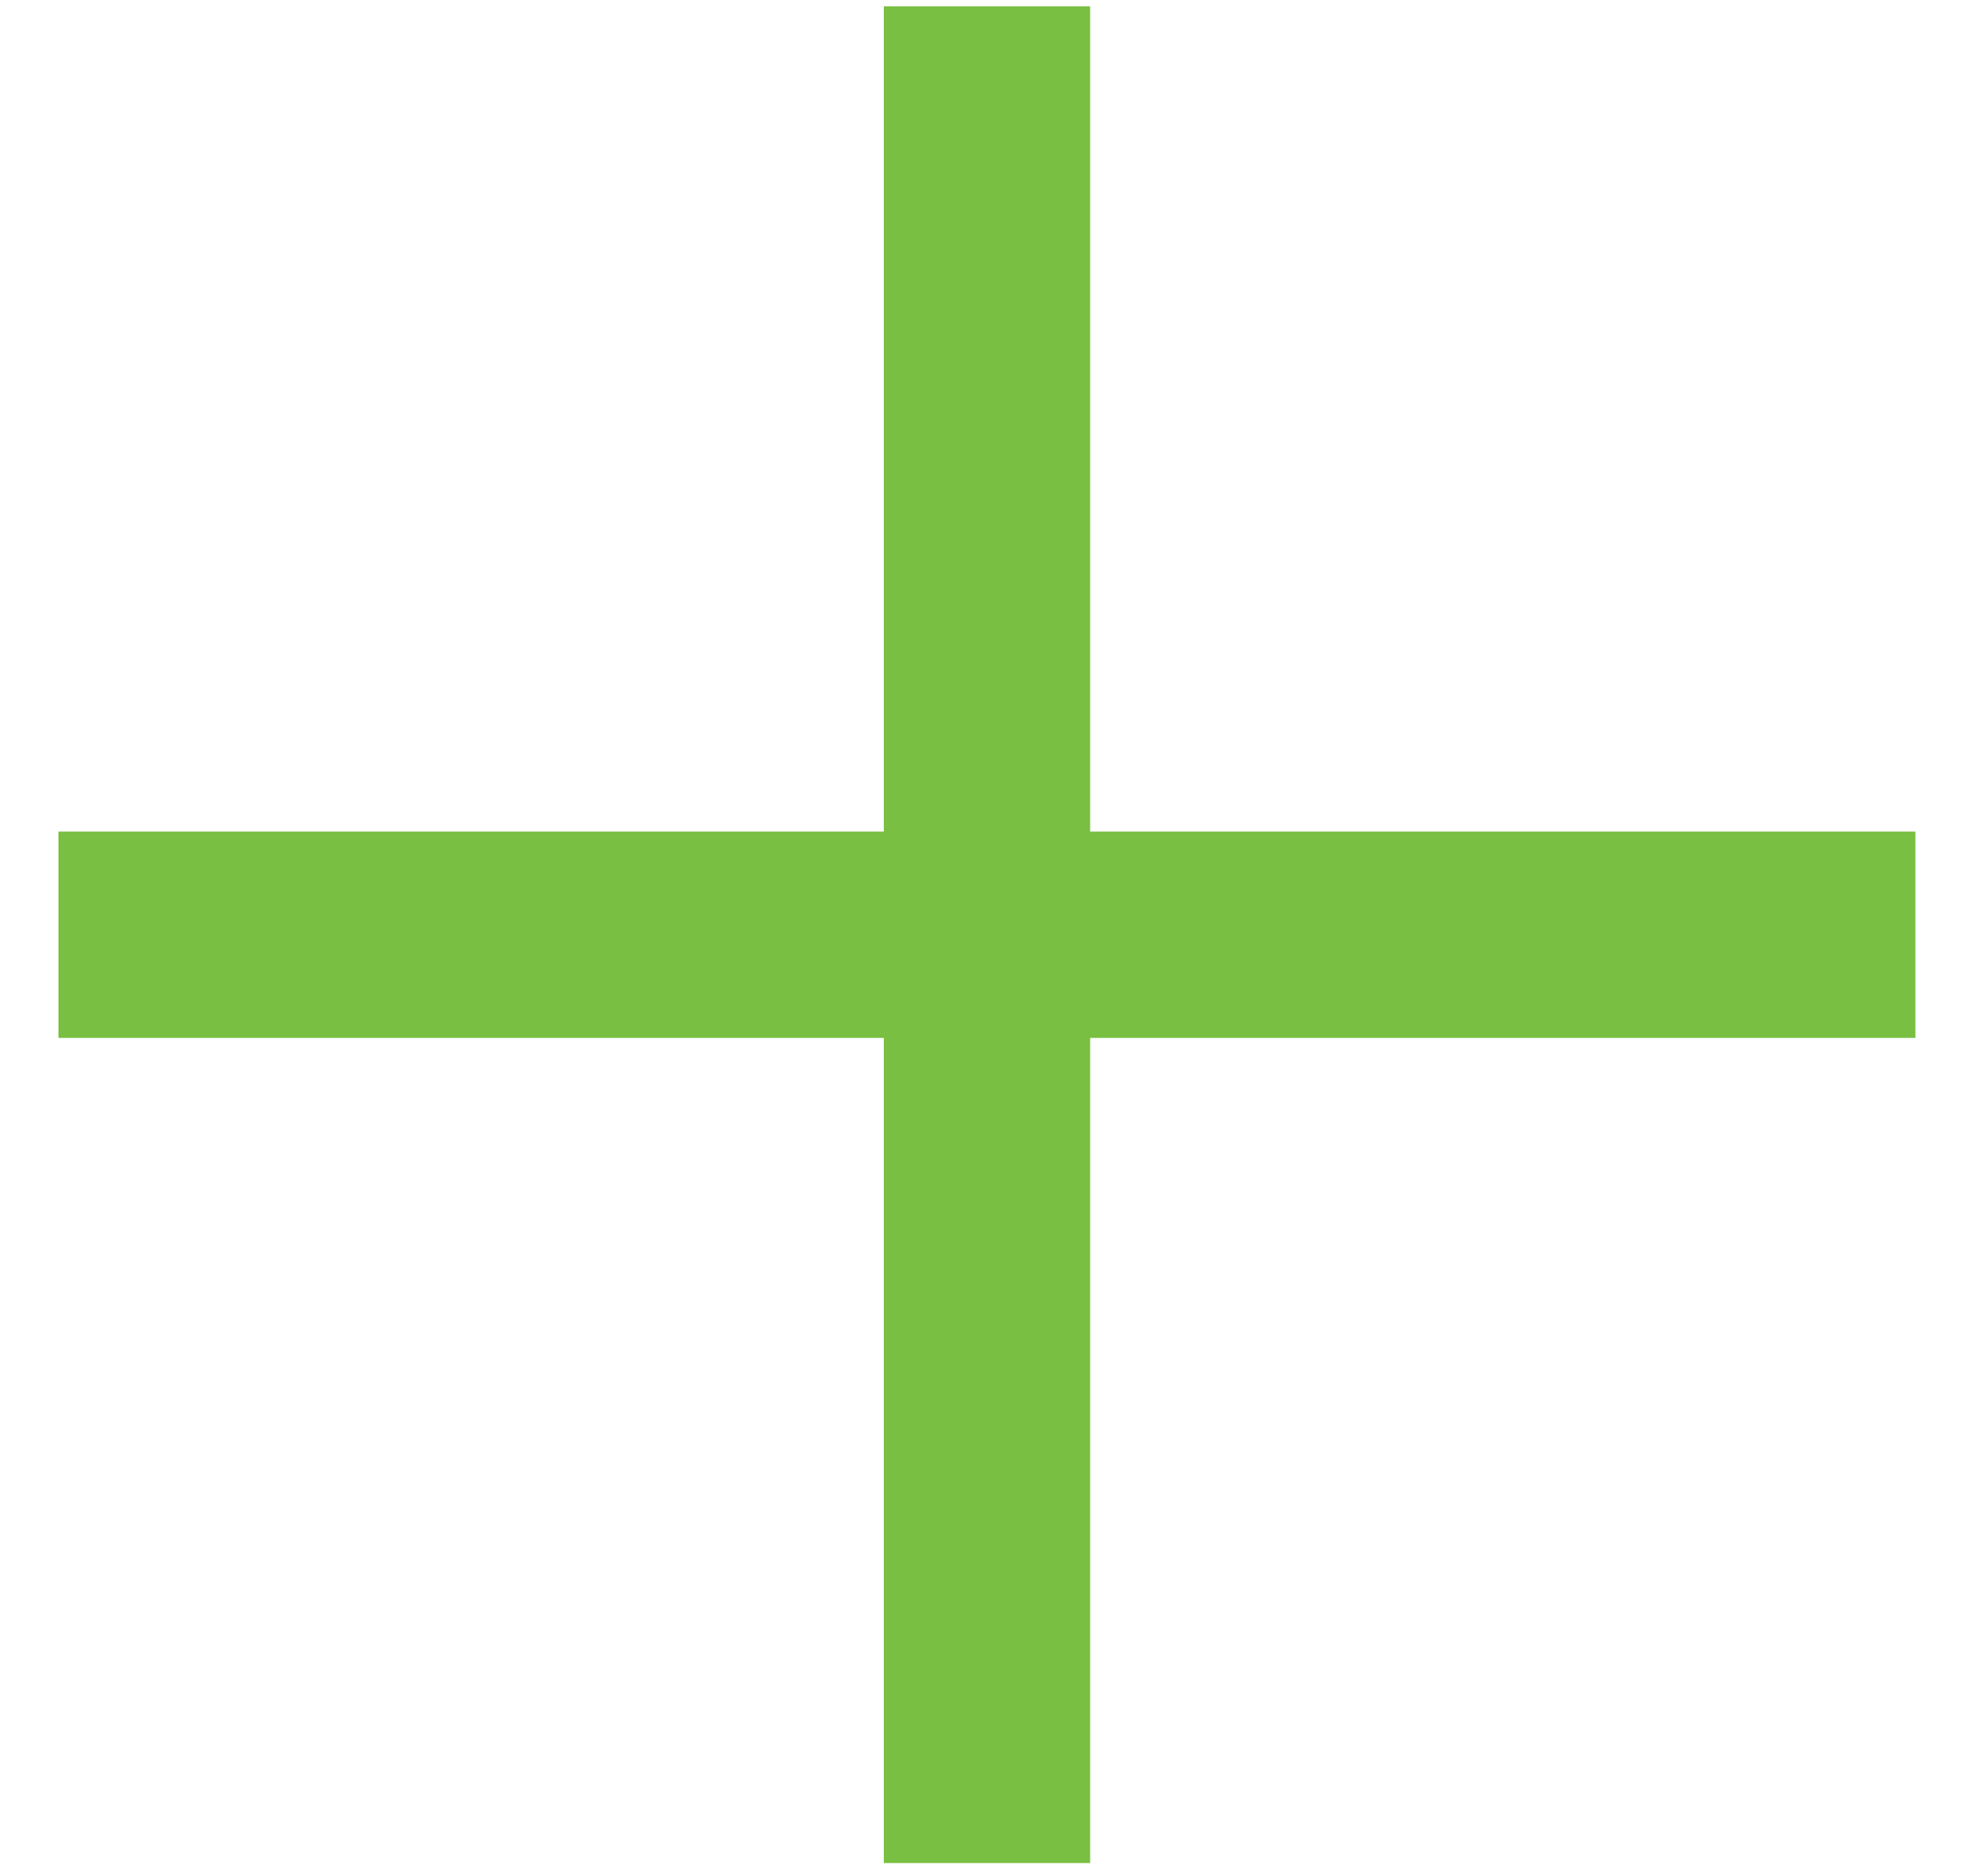
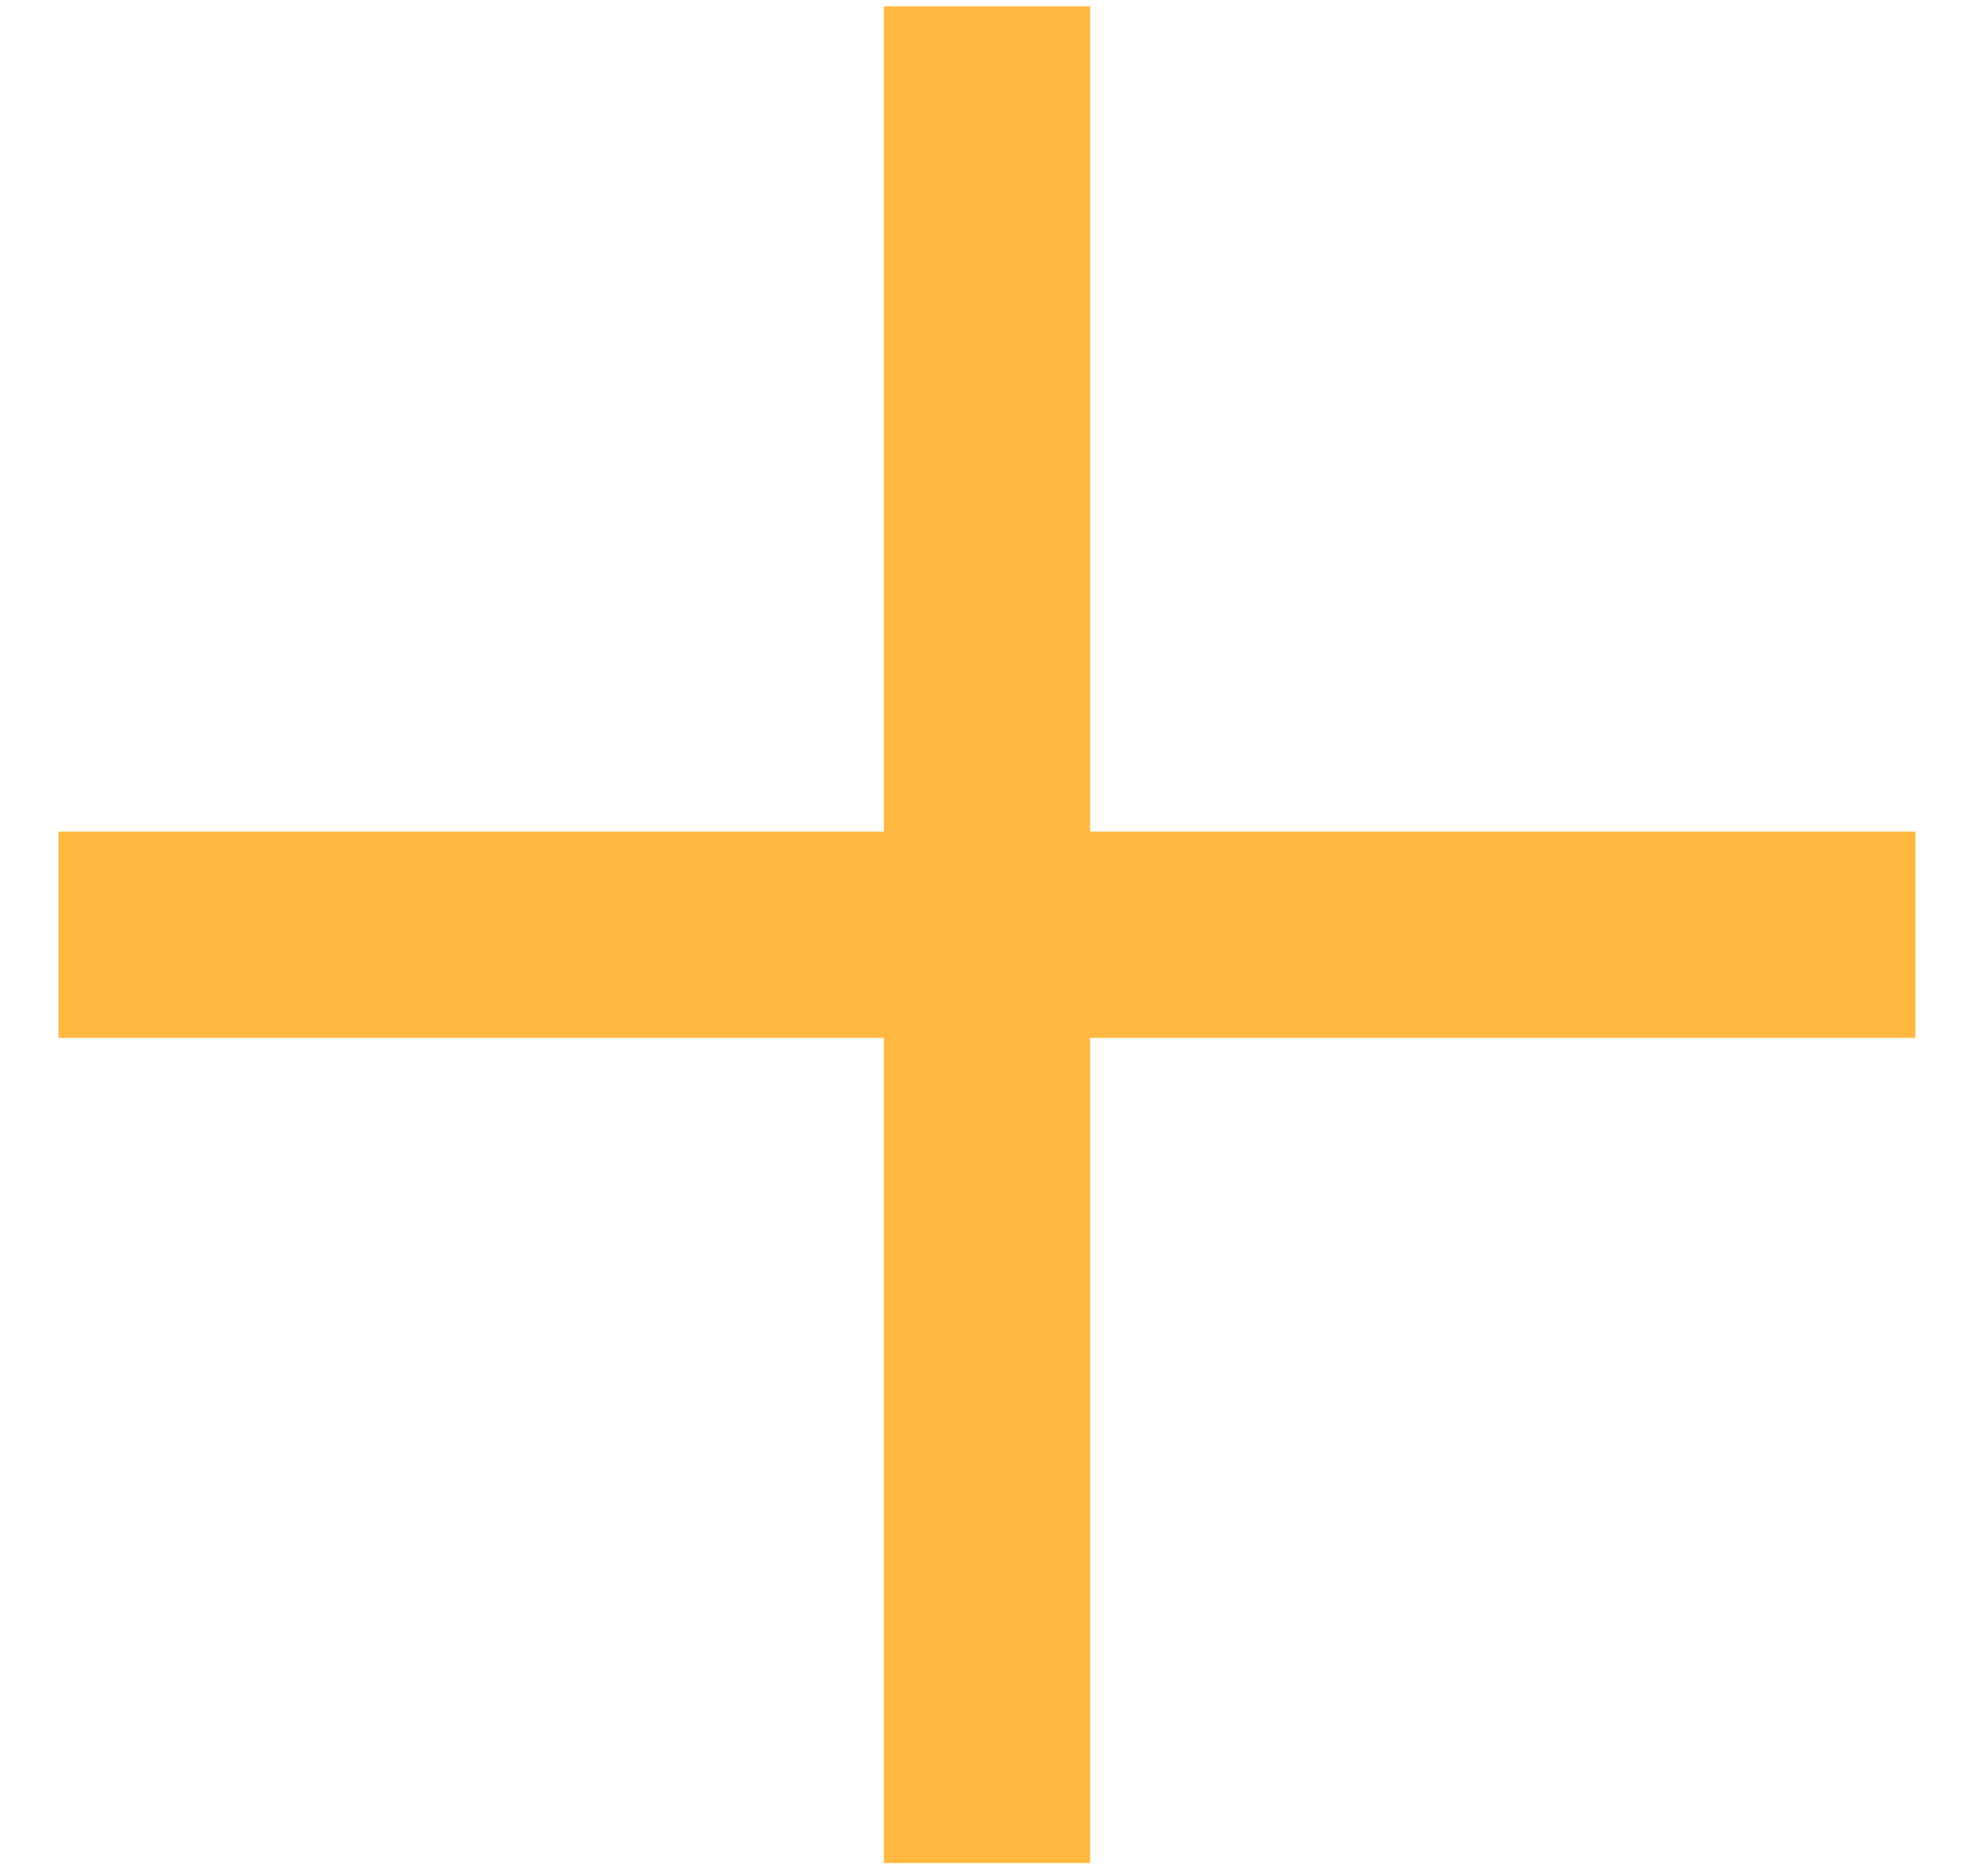
<svg xmlns="http://www.w3.org/2000/svg" width="19" height="18" viewBox="0 0 19 18" fill="none">
-   <path d="M10.461 17.88L8.481 17.88V9.961L0.561 9.961V7.981L8.481 7.981V0.061L10.461 0.061L10.461 7.981H18.38V9.961H10.461L10.461 17.88Z" fill="#79BF42" />
+   <path d="M10.461 17.88L8.481 17.88V9.961L0.561 9.961V7.981L8.481 7.981V0.061L10.461 0.061L10.461 7.981H18.38V9.961H10.461L10.461 17.88Z" fill="#FFB940" />
</svg>
